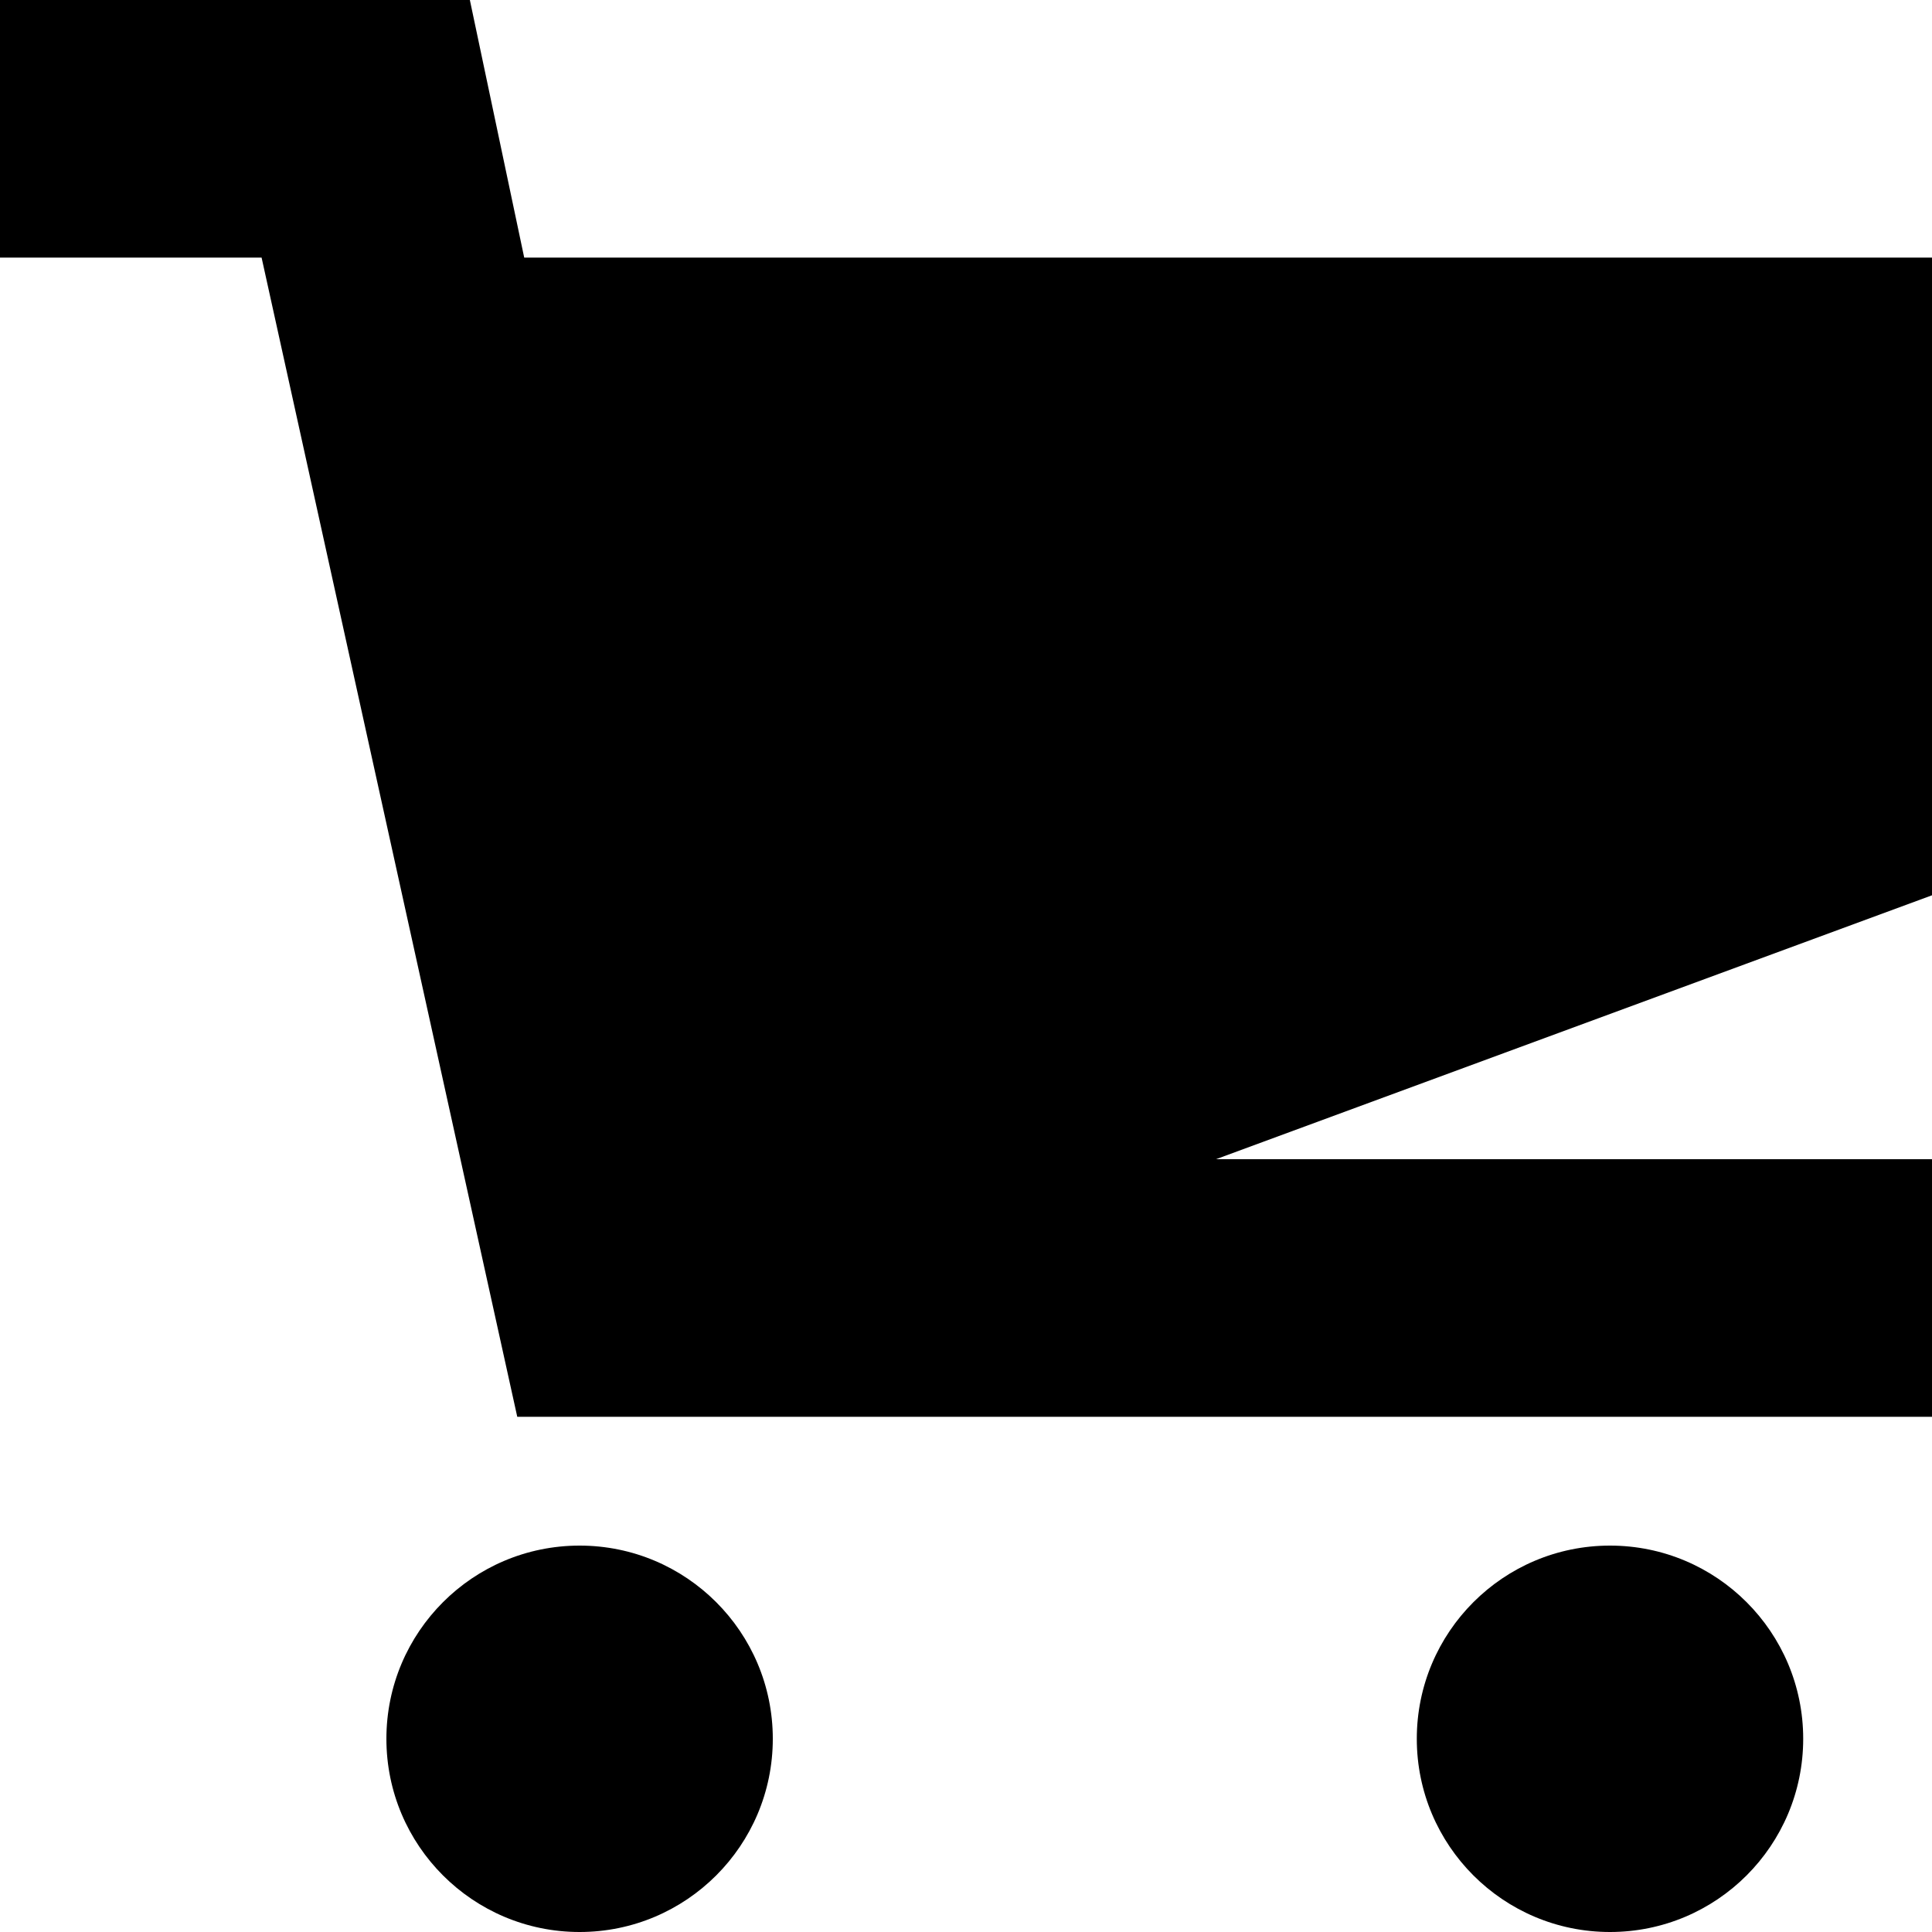
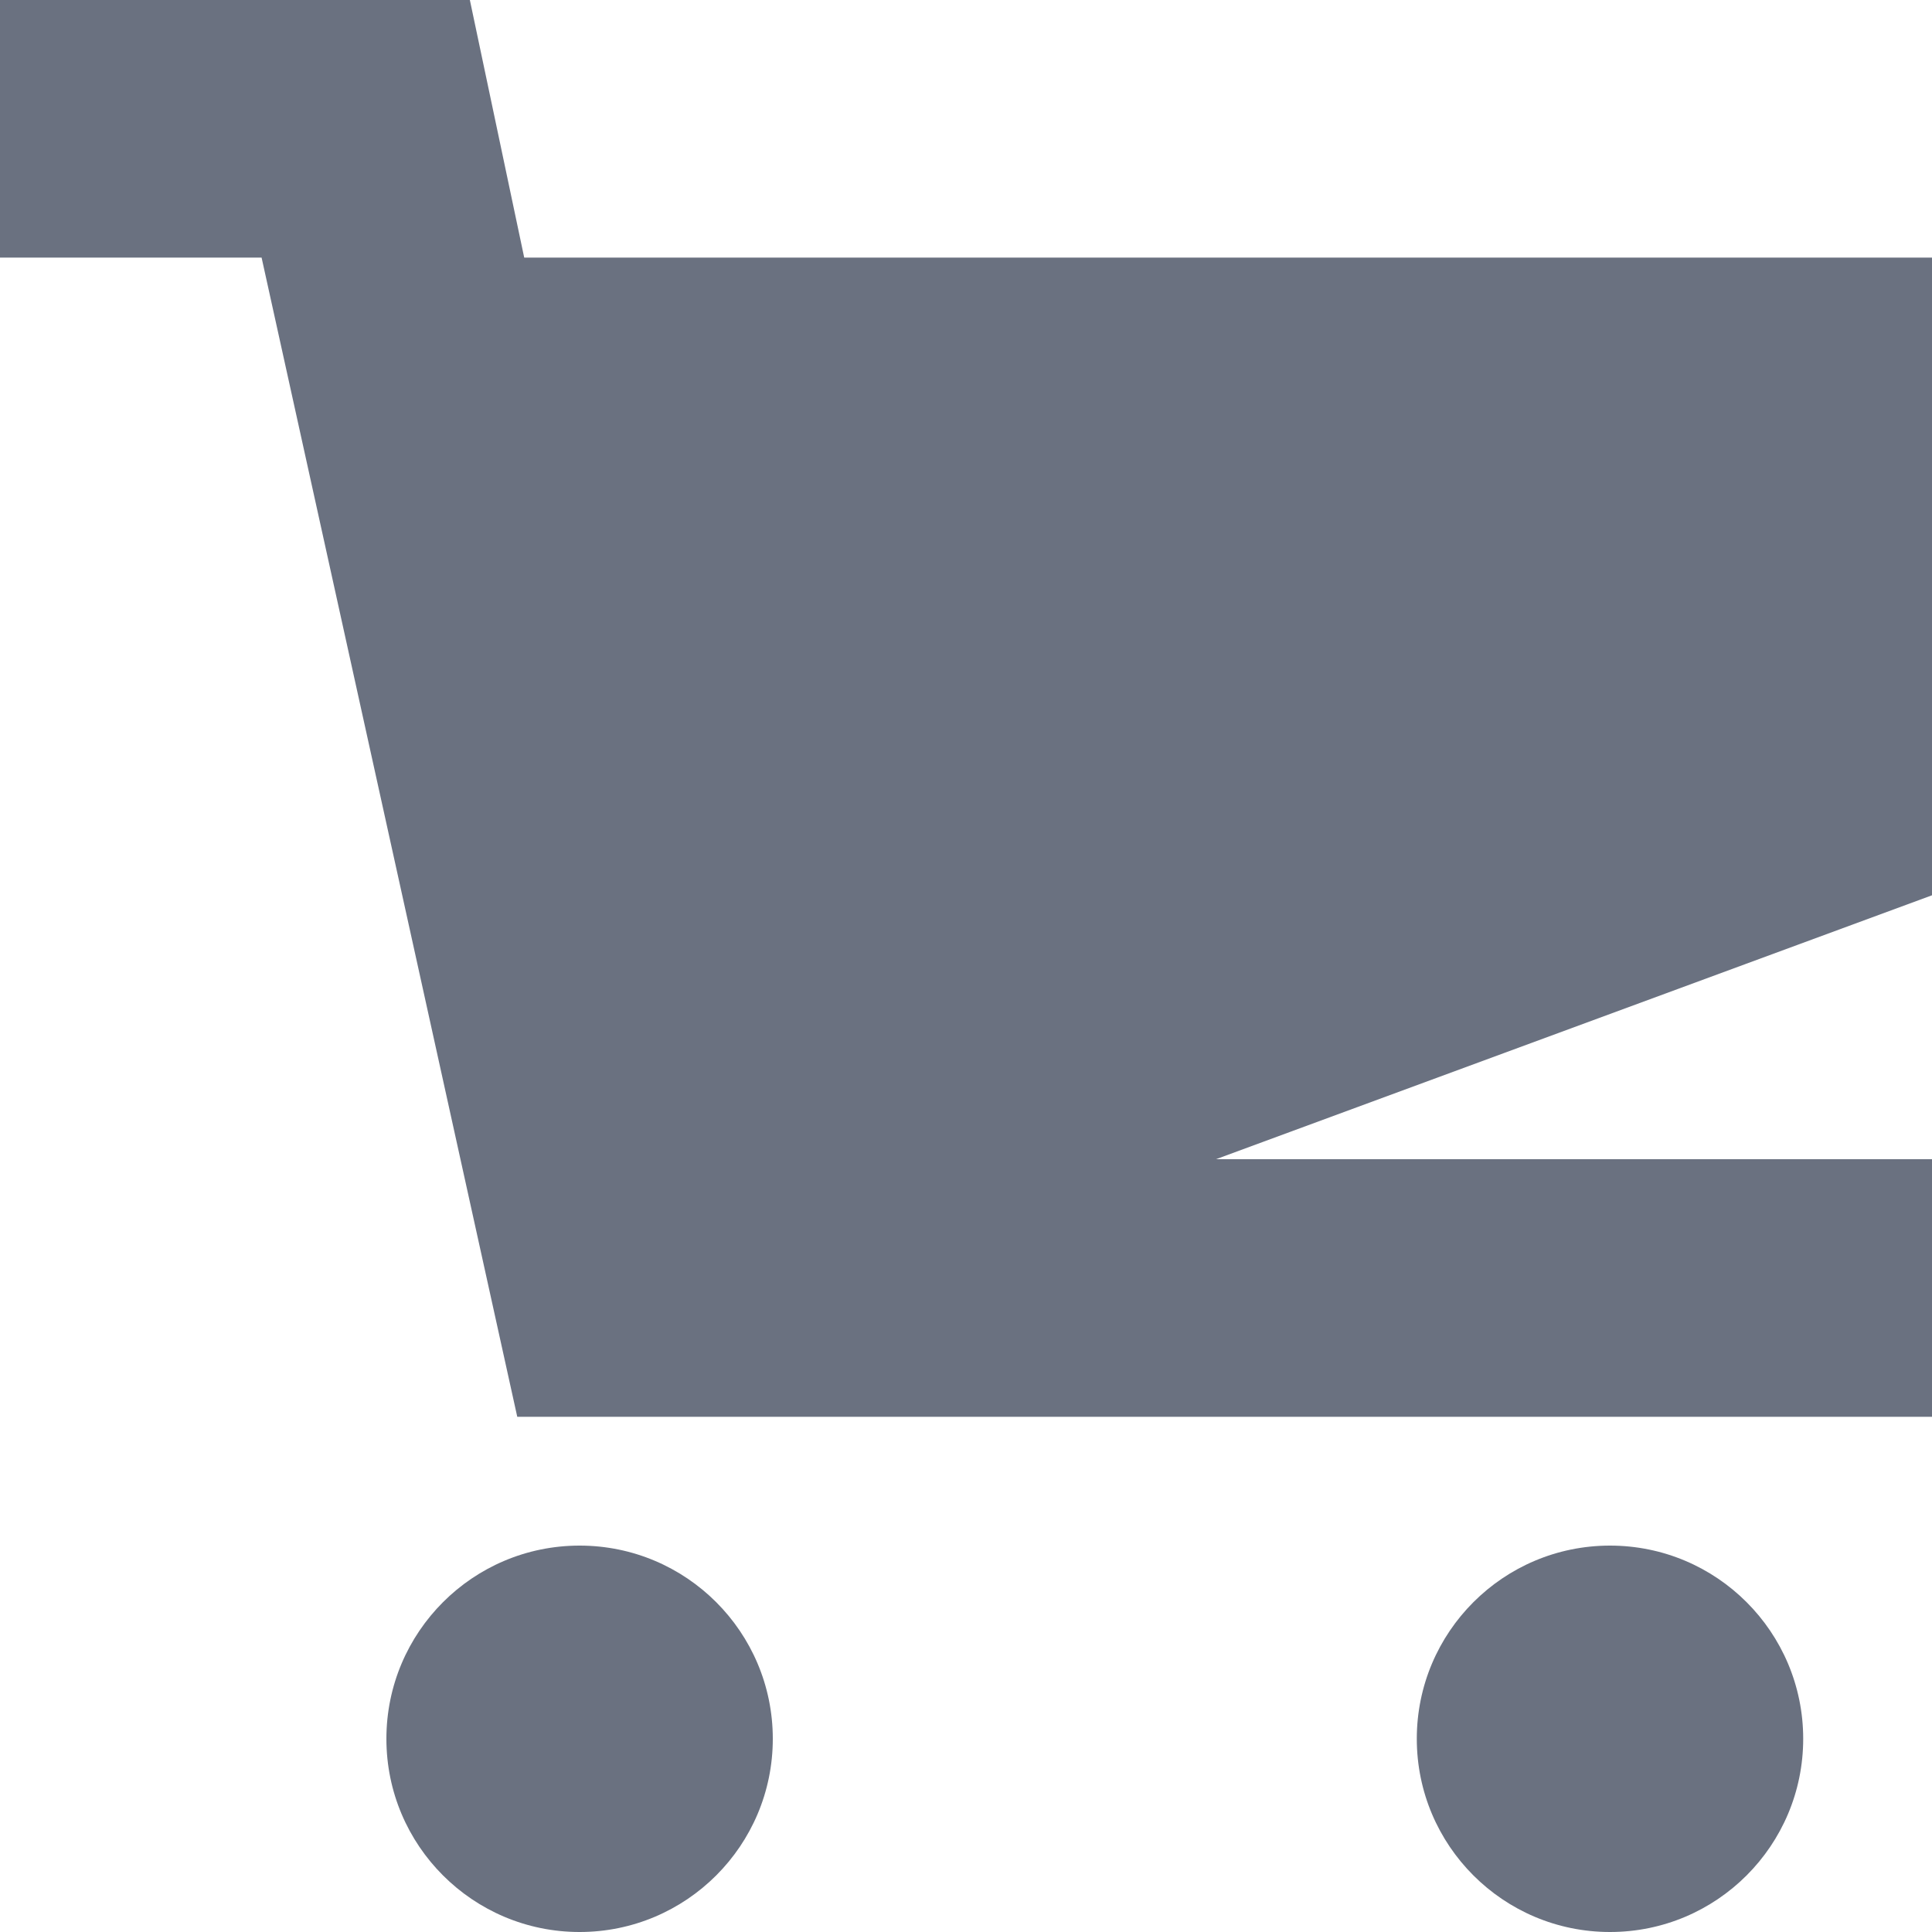
<svg xmlns="http://www.w3.org/2000/svg" version="1.1" id="Layer_1" x="0px" y="0px" width="15px" height="15px" viewBox="0 0 15 15" enable-background="new 0 0 15 15" xml:space="preserve">
-   <g>
+   <g fill="#6a7180">
    <circle cx="4.5" cy="13.5" r="1.5" />
    <circle cx="12.5" cy="13.5" r="1.5" />
    <polygon points="15,2 4.07,2 3.648,0 0,0 0,2 2.031,2 4.016,11 15,11 15,9 9.441,9 15,6.951  " />
  </g>
</svg>
